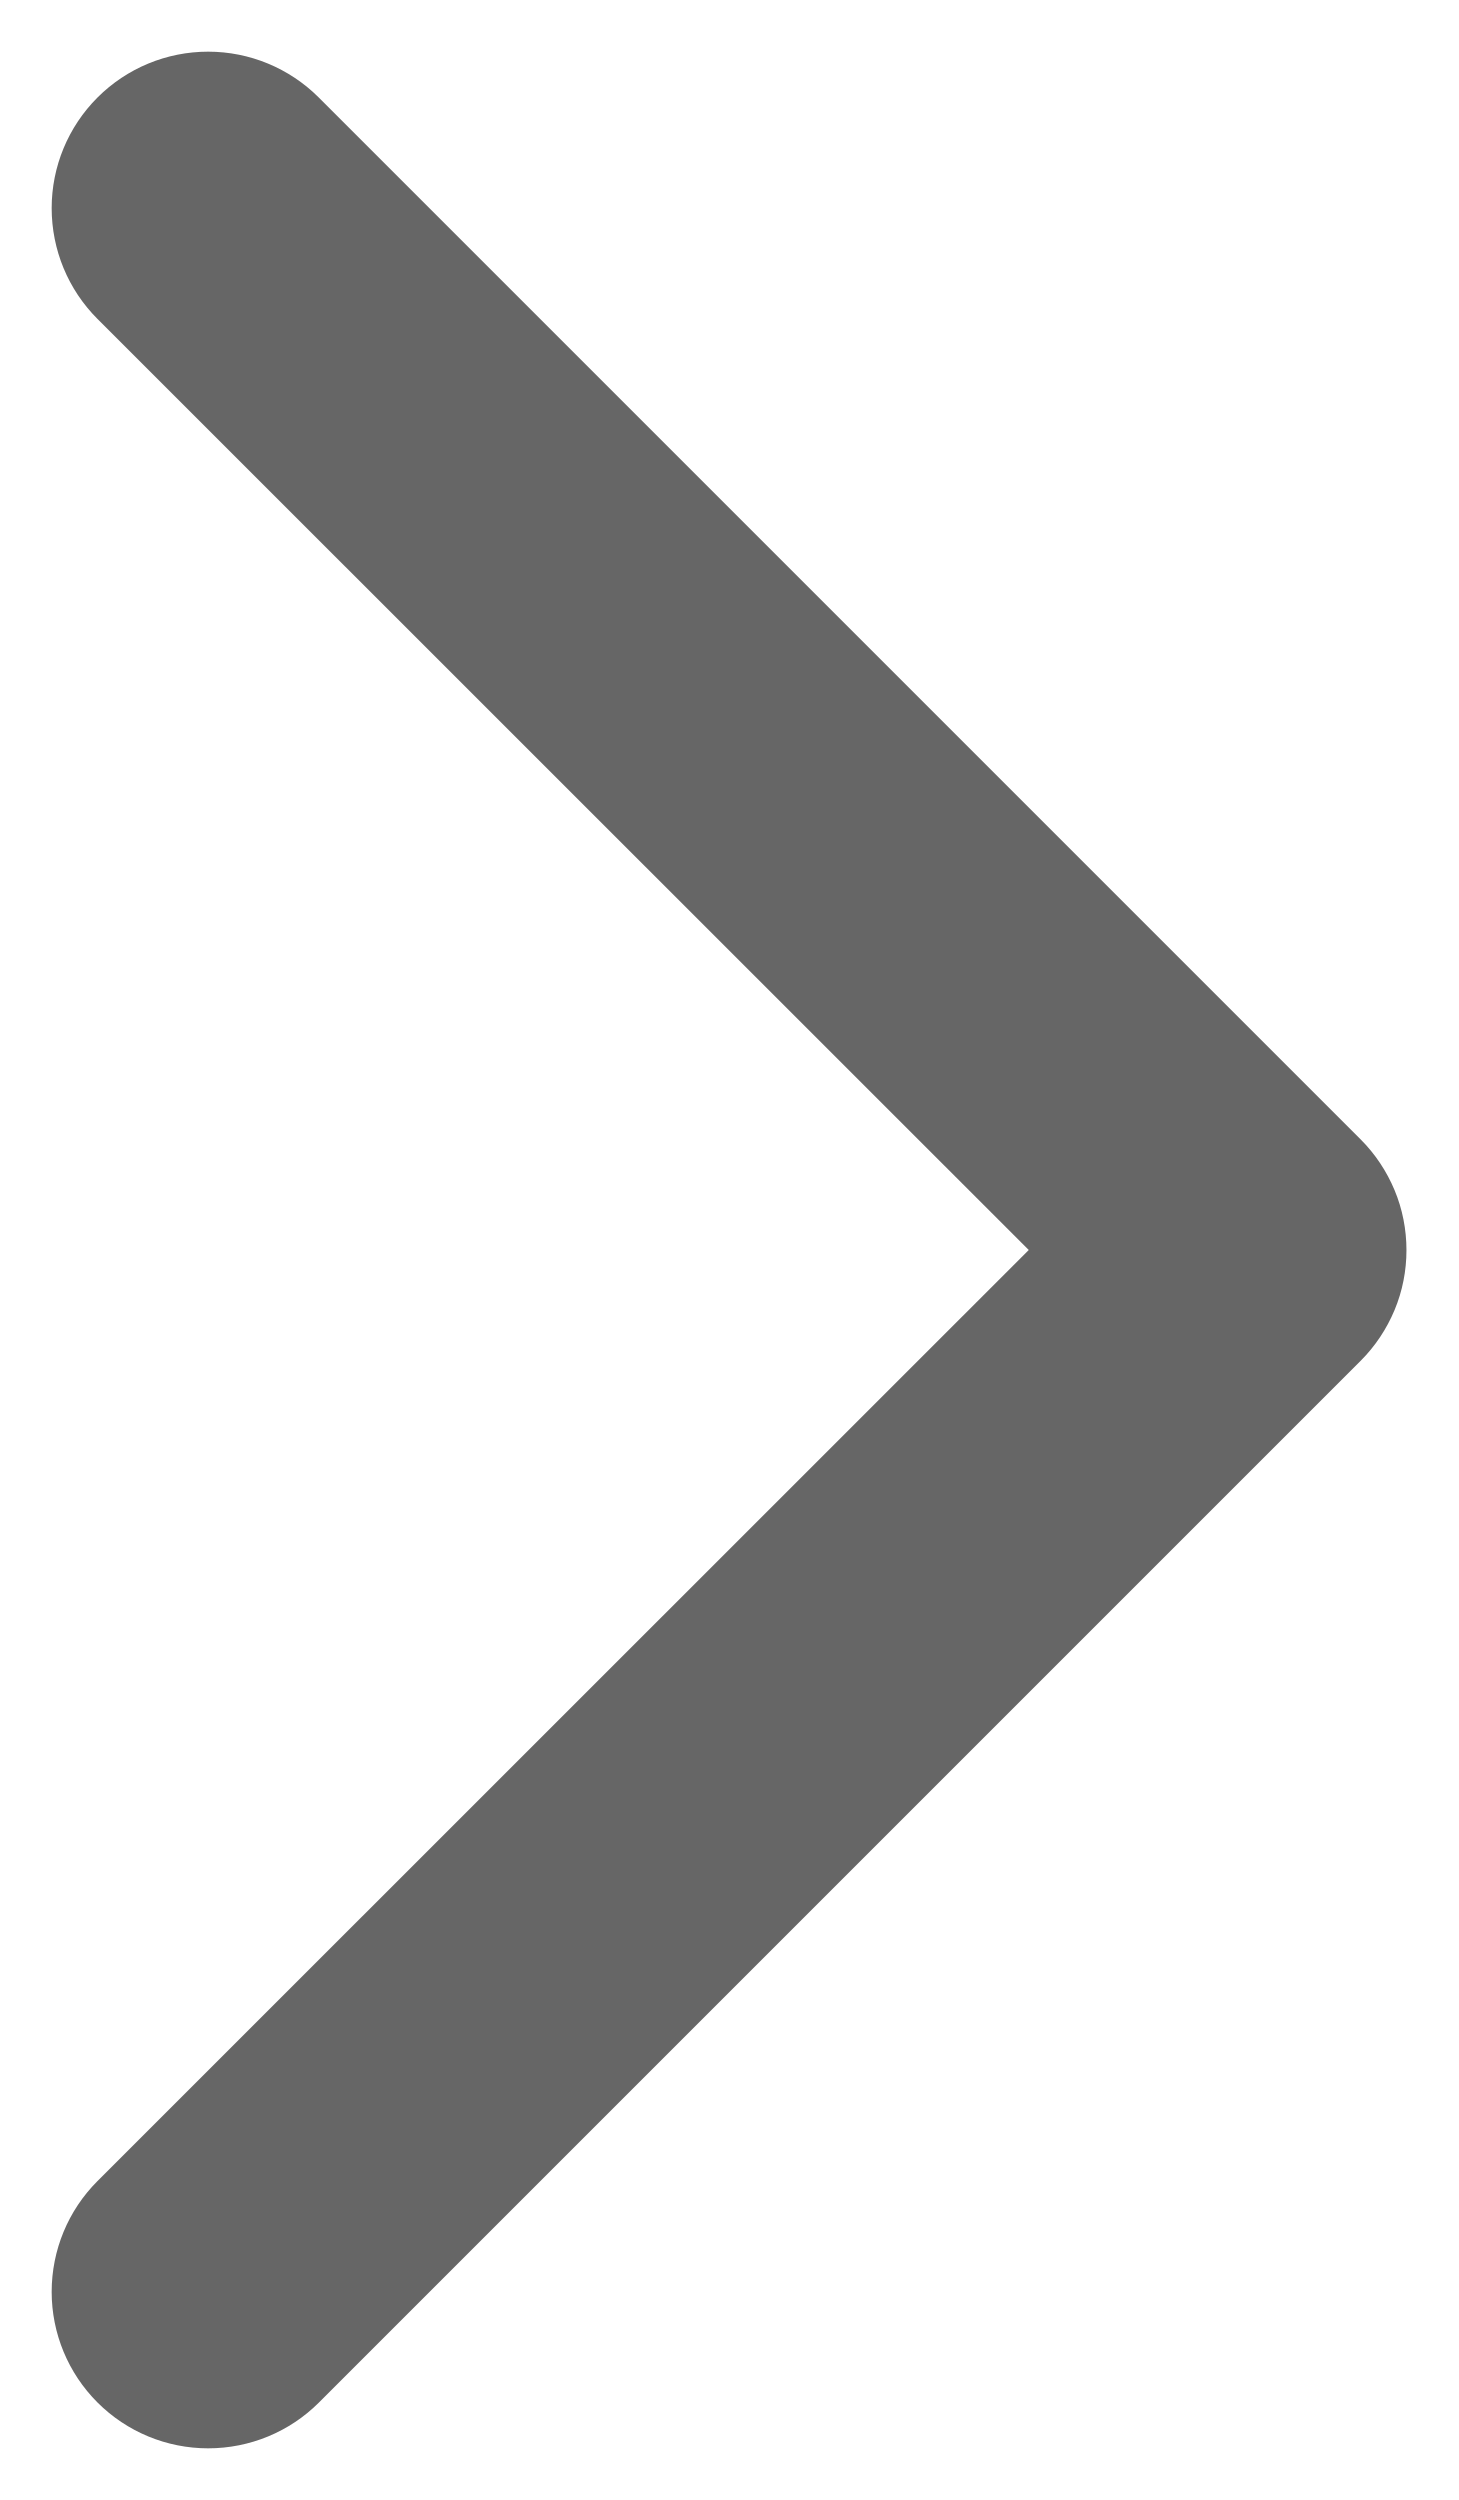
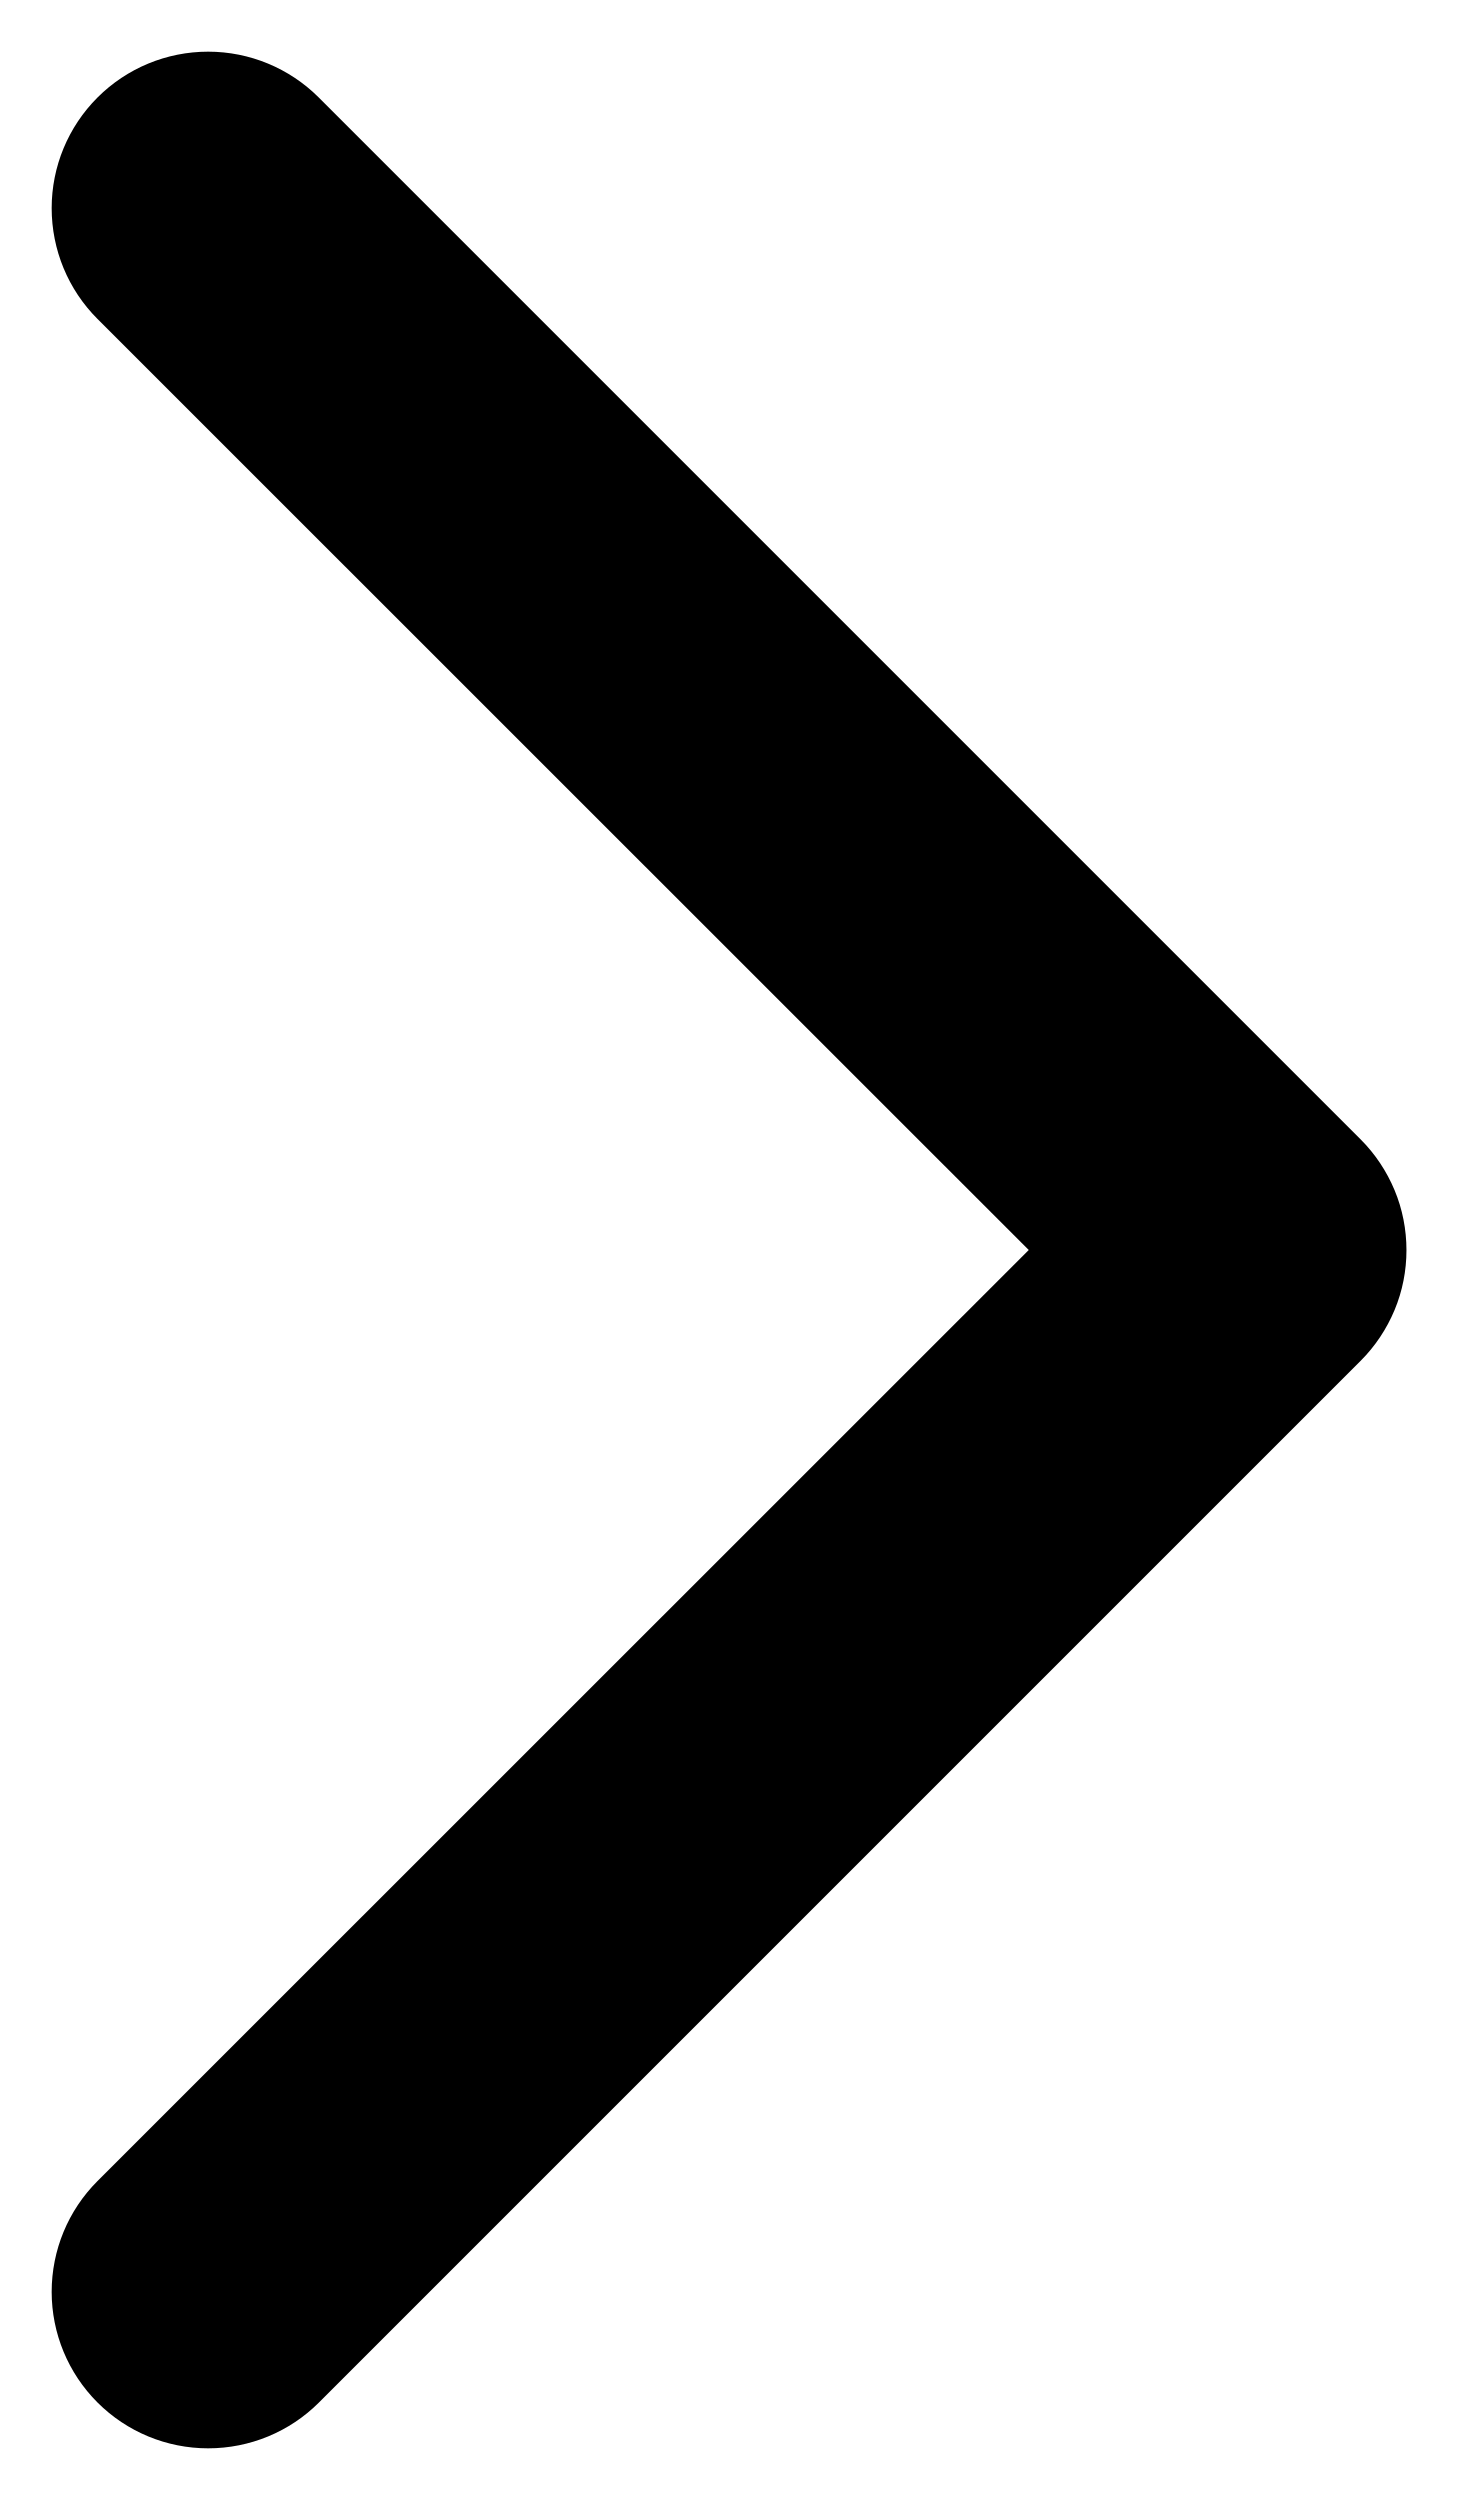
<svg xmlns="http://www.w3.org/2000/svg" width="7" height="12" viewBox="0 0 7 12" fill="none">
-   <path d="M1.531 0.469L6.531 5.469C6.601 5.539 6.656 5.622 6.694 5.713C6.732 5.804 6.751 5.902 6.751 6.001C6.751 6.099 6.732 6.197 6.694 6.288C6.656 6.379 6.601 6.462 6.531 6.532L1.531 11.532C1.39 11.673 1.199 11.752 0.999 11.752C0.8 11.752 0.609 11.673 0.468 11.532C0.327 11.391 0.248 11.2 0.248 11.001C0.248 10.801 0.327 10.61 0.468 10.469L4.938 6L0.468 1.531C0.327 1.39 0.248 1.199 0.248 0.999C0.248 0.8 0.327 0.609 0.468 0.468C0.609 0.327 0.8 0.248 0.999 0.248C1.198 0.248 1.389 0.327 1.53 0.468L1.531 0.469Z" fill="black" fill-opacity="0.6" />
+   <path d="M1.531 0.469L6.531 5.469C6.601 5.539 6.656 5.622 6.694 5.713C6.732 5.804 6.751 5.902 6.751 6.001C6.751 6.099 6.732 6.197 6.694 6.288C6.656 6.379 6.601 6.462 6.531 6.532L1.531 11.532C1.39 11.673 1.199 11.752 0.999 11.752C0.8 11.752 0.609 11.673 0.468 11.532C0.327 11.391 0.248 11.2 0.248 11.001C0.248 10.801 0.327 10.61 0.468 10.469L4.938 6L0.468 1.531C0.327 1.39 0.248 1.199 0.248 0.999C0.248 0.8 0.327 0.609 0.468 0.468C0.609 0.327 0.8 0.248 0.999 0.248C1.198 0.248 1.389 0.327 1.53 0.468L1.531 0.469Z" fill="black" />
</svg>
